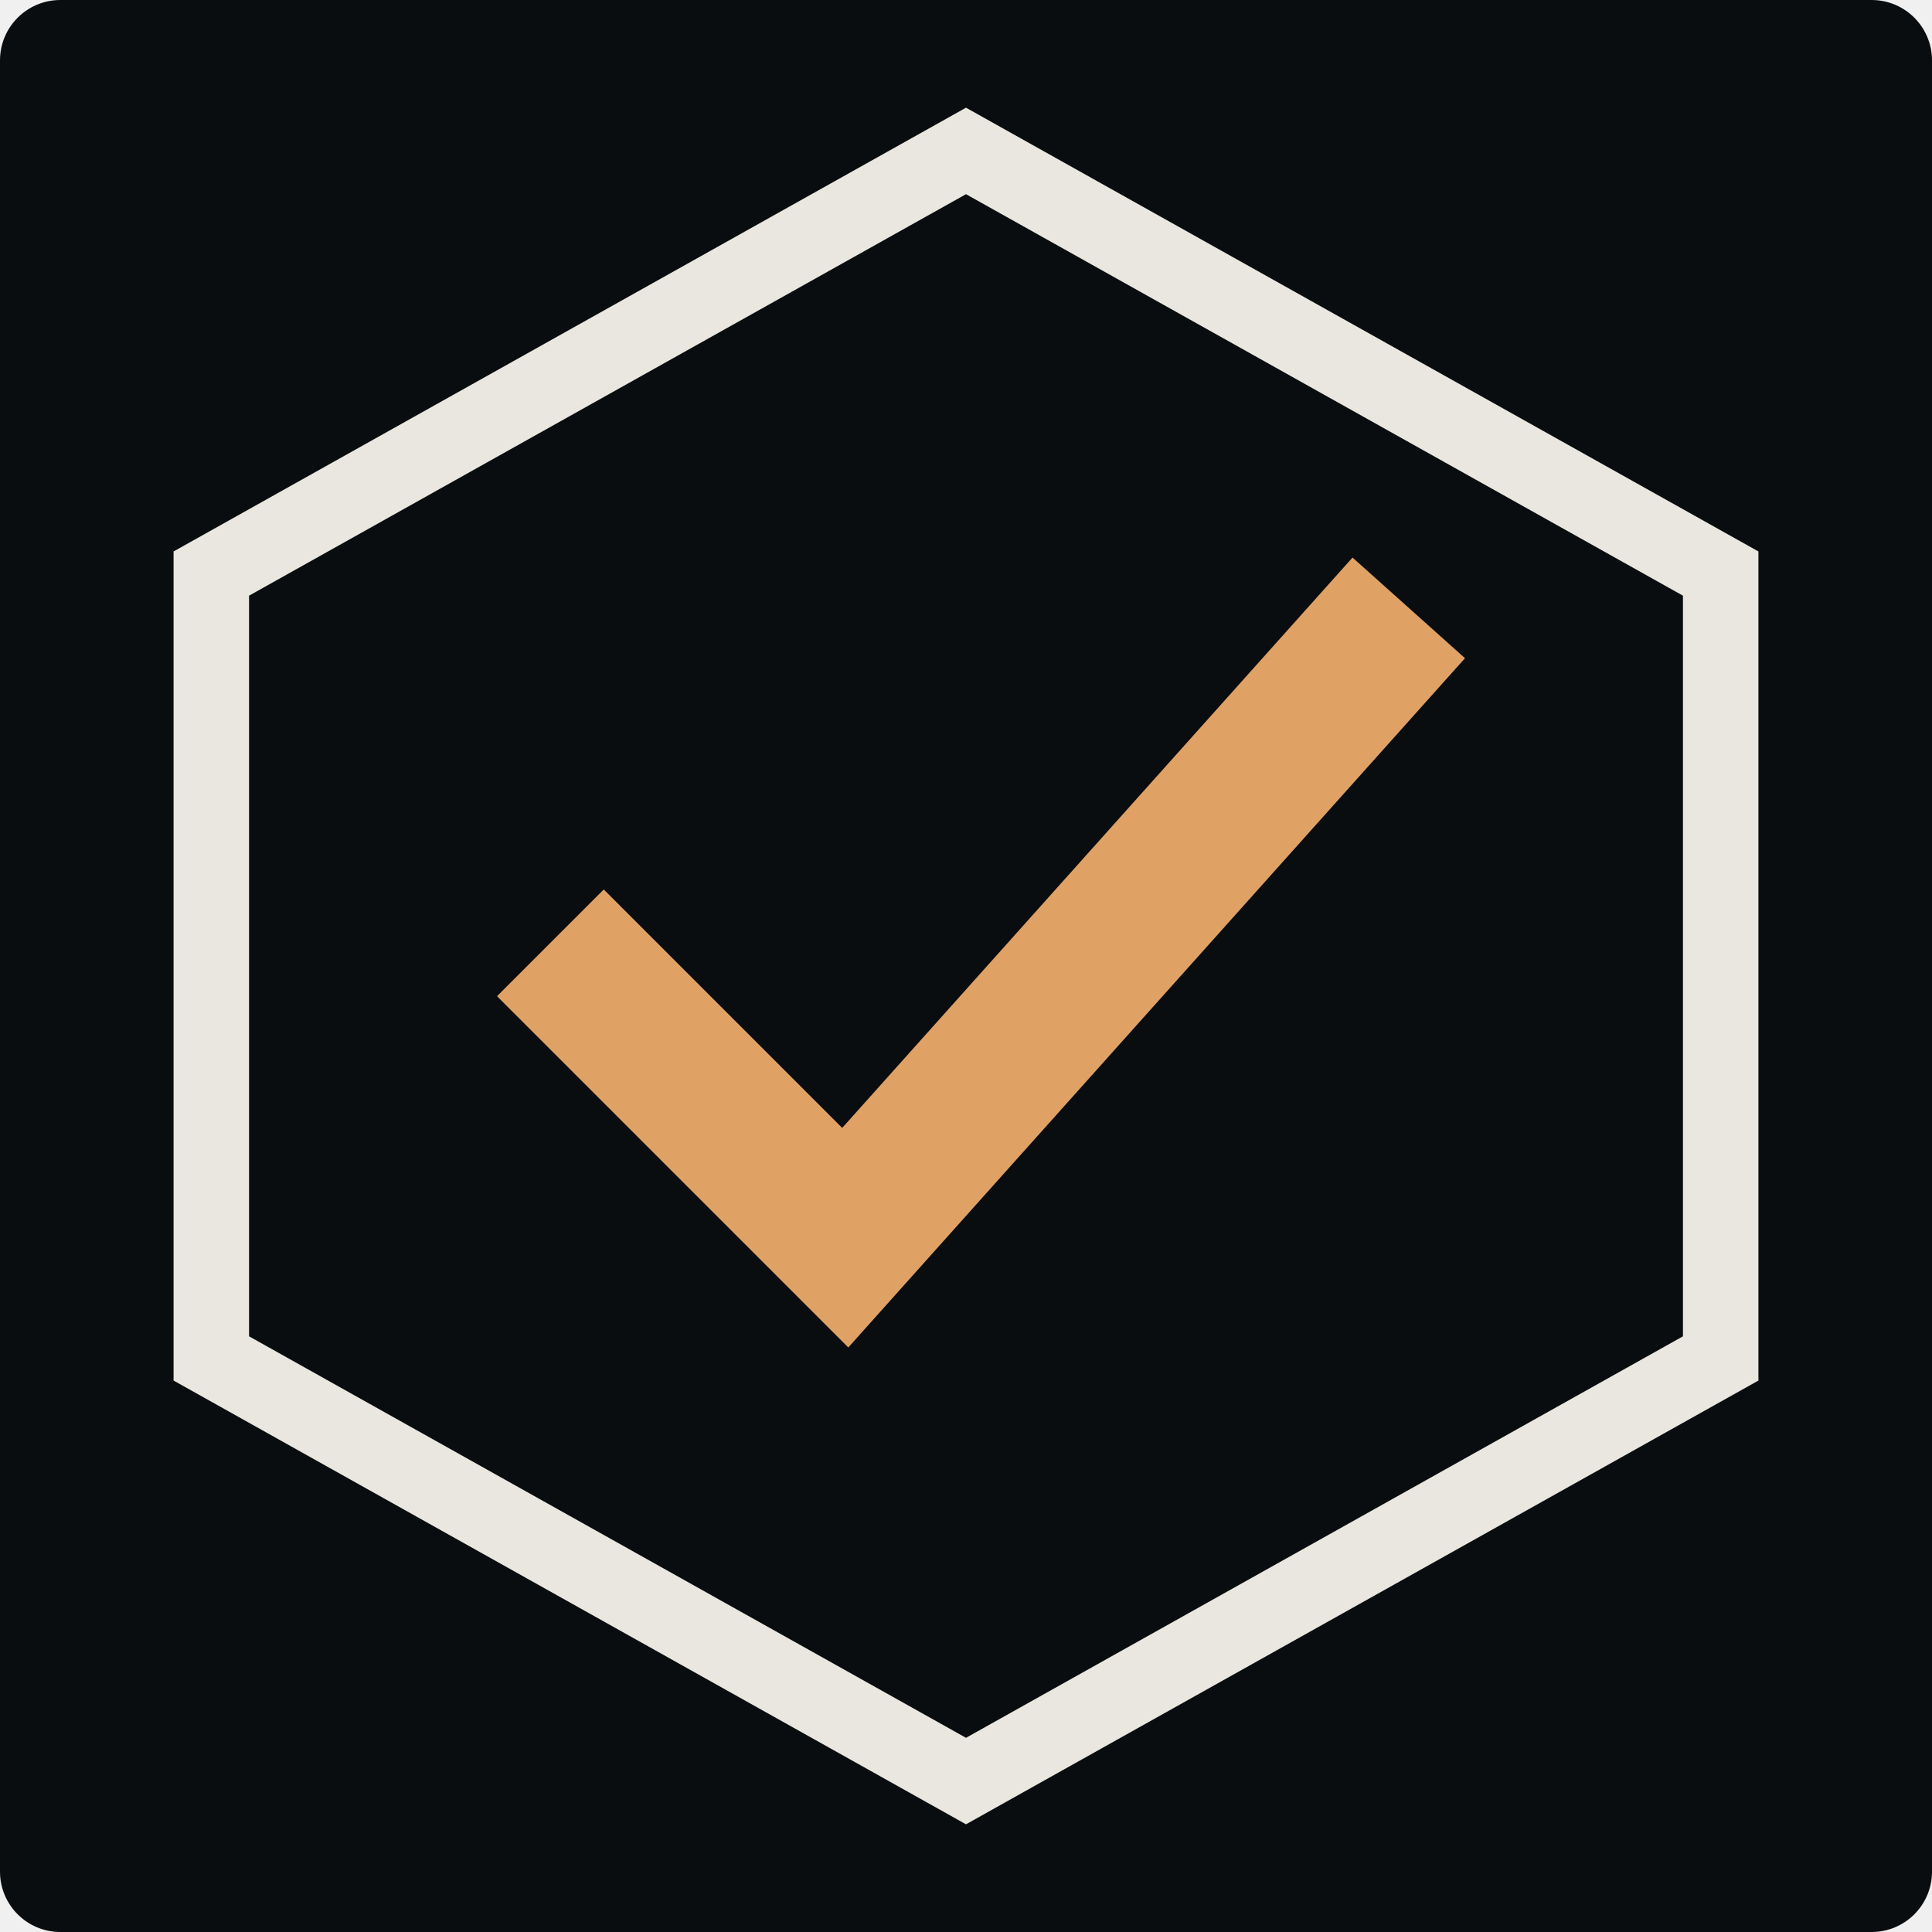
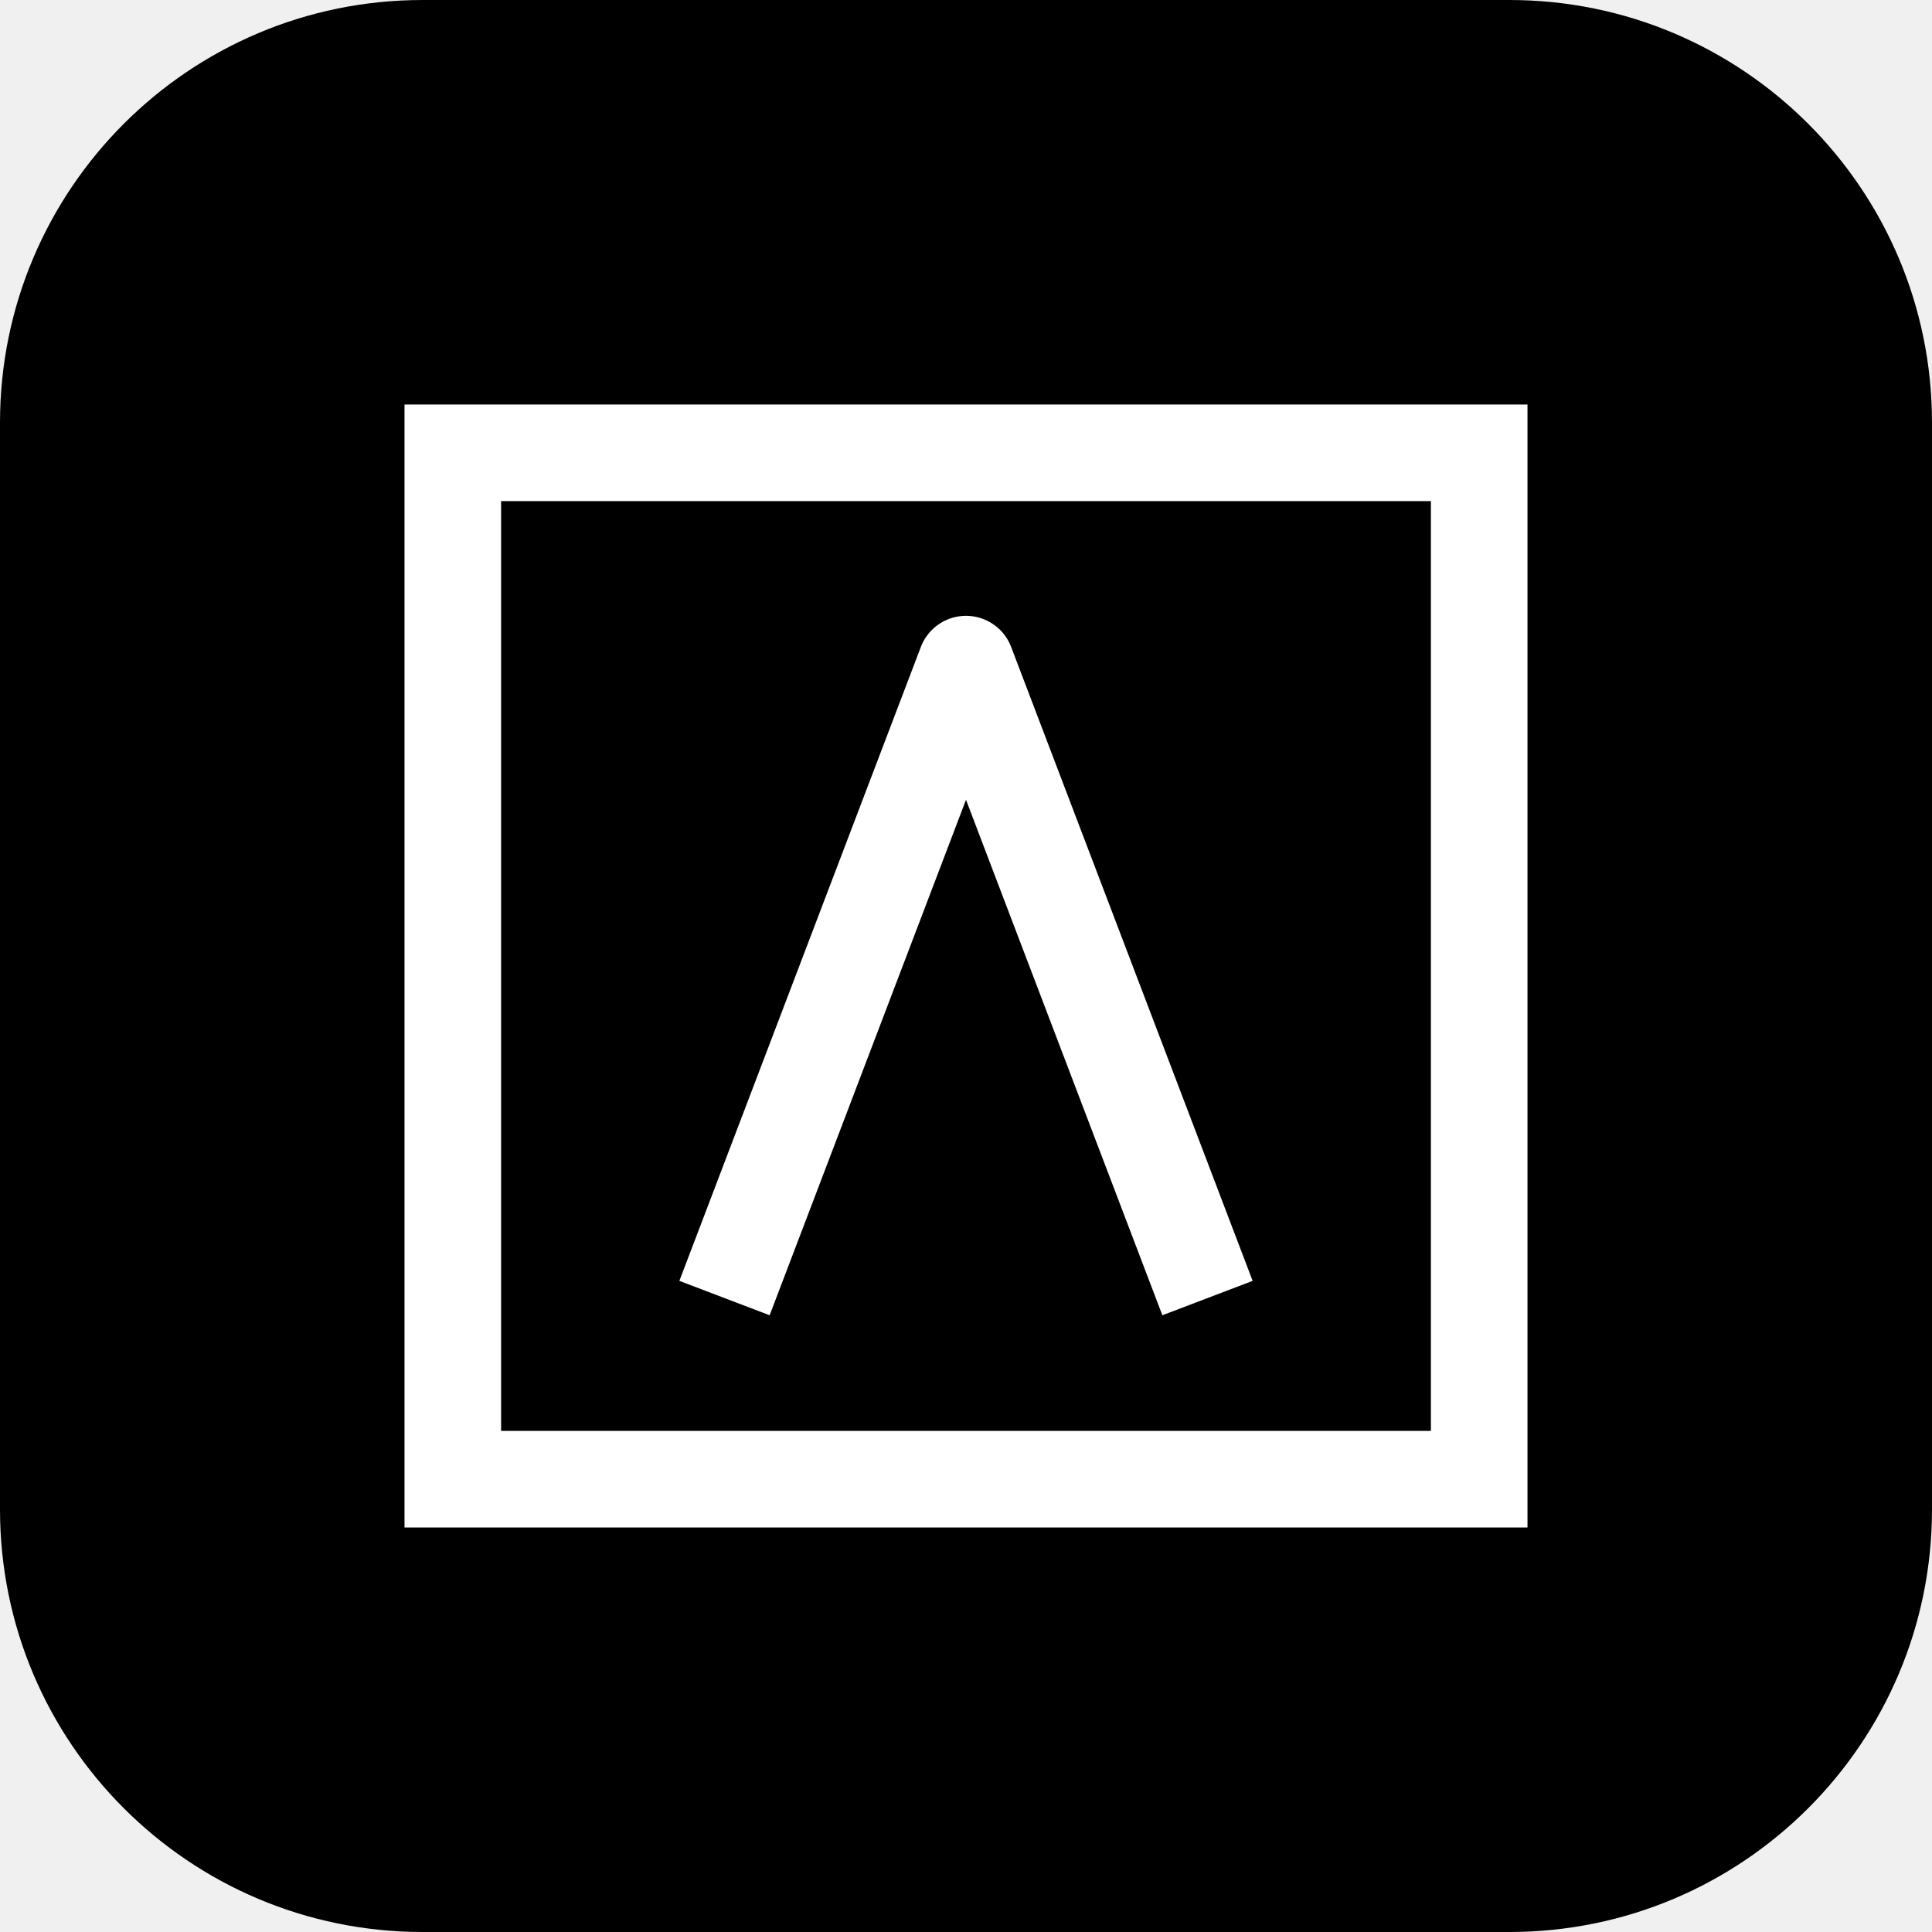
- <svg xmlns="http://www.w3.org/2000/svg" viewBox="0 0 64 64">
-   <rect width="64" height="64" rx="2" fill="#0a0d0f" />
-   <path d="M32 5 57 19v26L32 59 7 45V19z" fill="none" stroke="#e9e7e0" stroke-width="2.5" />
-   <path d="m20 33 8 8 17-19" fill="none" stroke="#e0a165" stroke-width="5" stroke-linecap="square" stroke-linejoin="miter" />
+ <svg xmlns="http://www.w3.org/2000/svg" viewBox="0 0 32 32" width="32" height="32">
+   <rect width="32" height="32" rx="7" fill="#000" />
+   <g fill="none" stroke="#fff" stroke-width="1.6">
+     <rect x="7.5" y="7.5" width="17" height="17" />
+     <path d="M12 21.5 16 11l4 10.5" stroke-linejoin="round" />
+   </g>
</svg>
